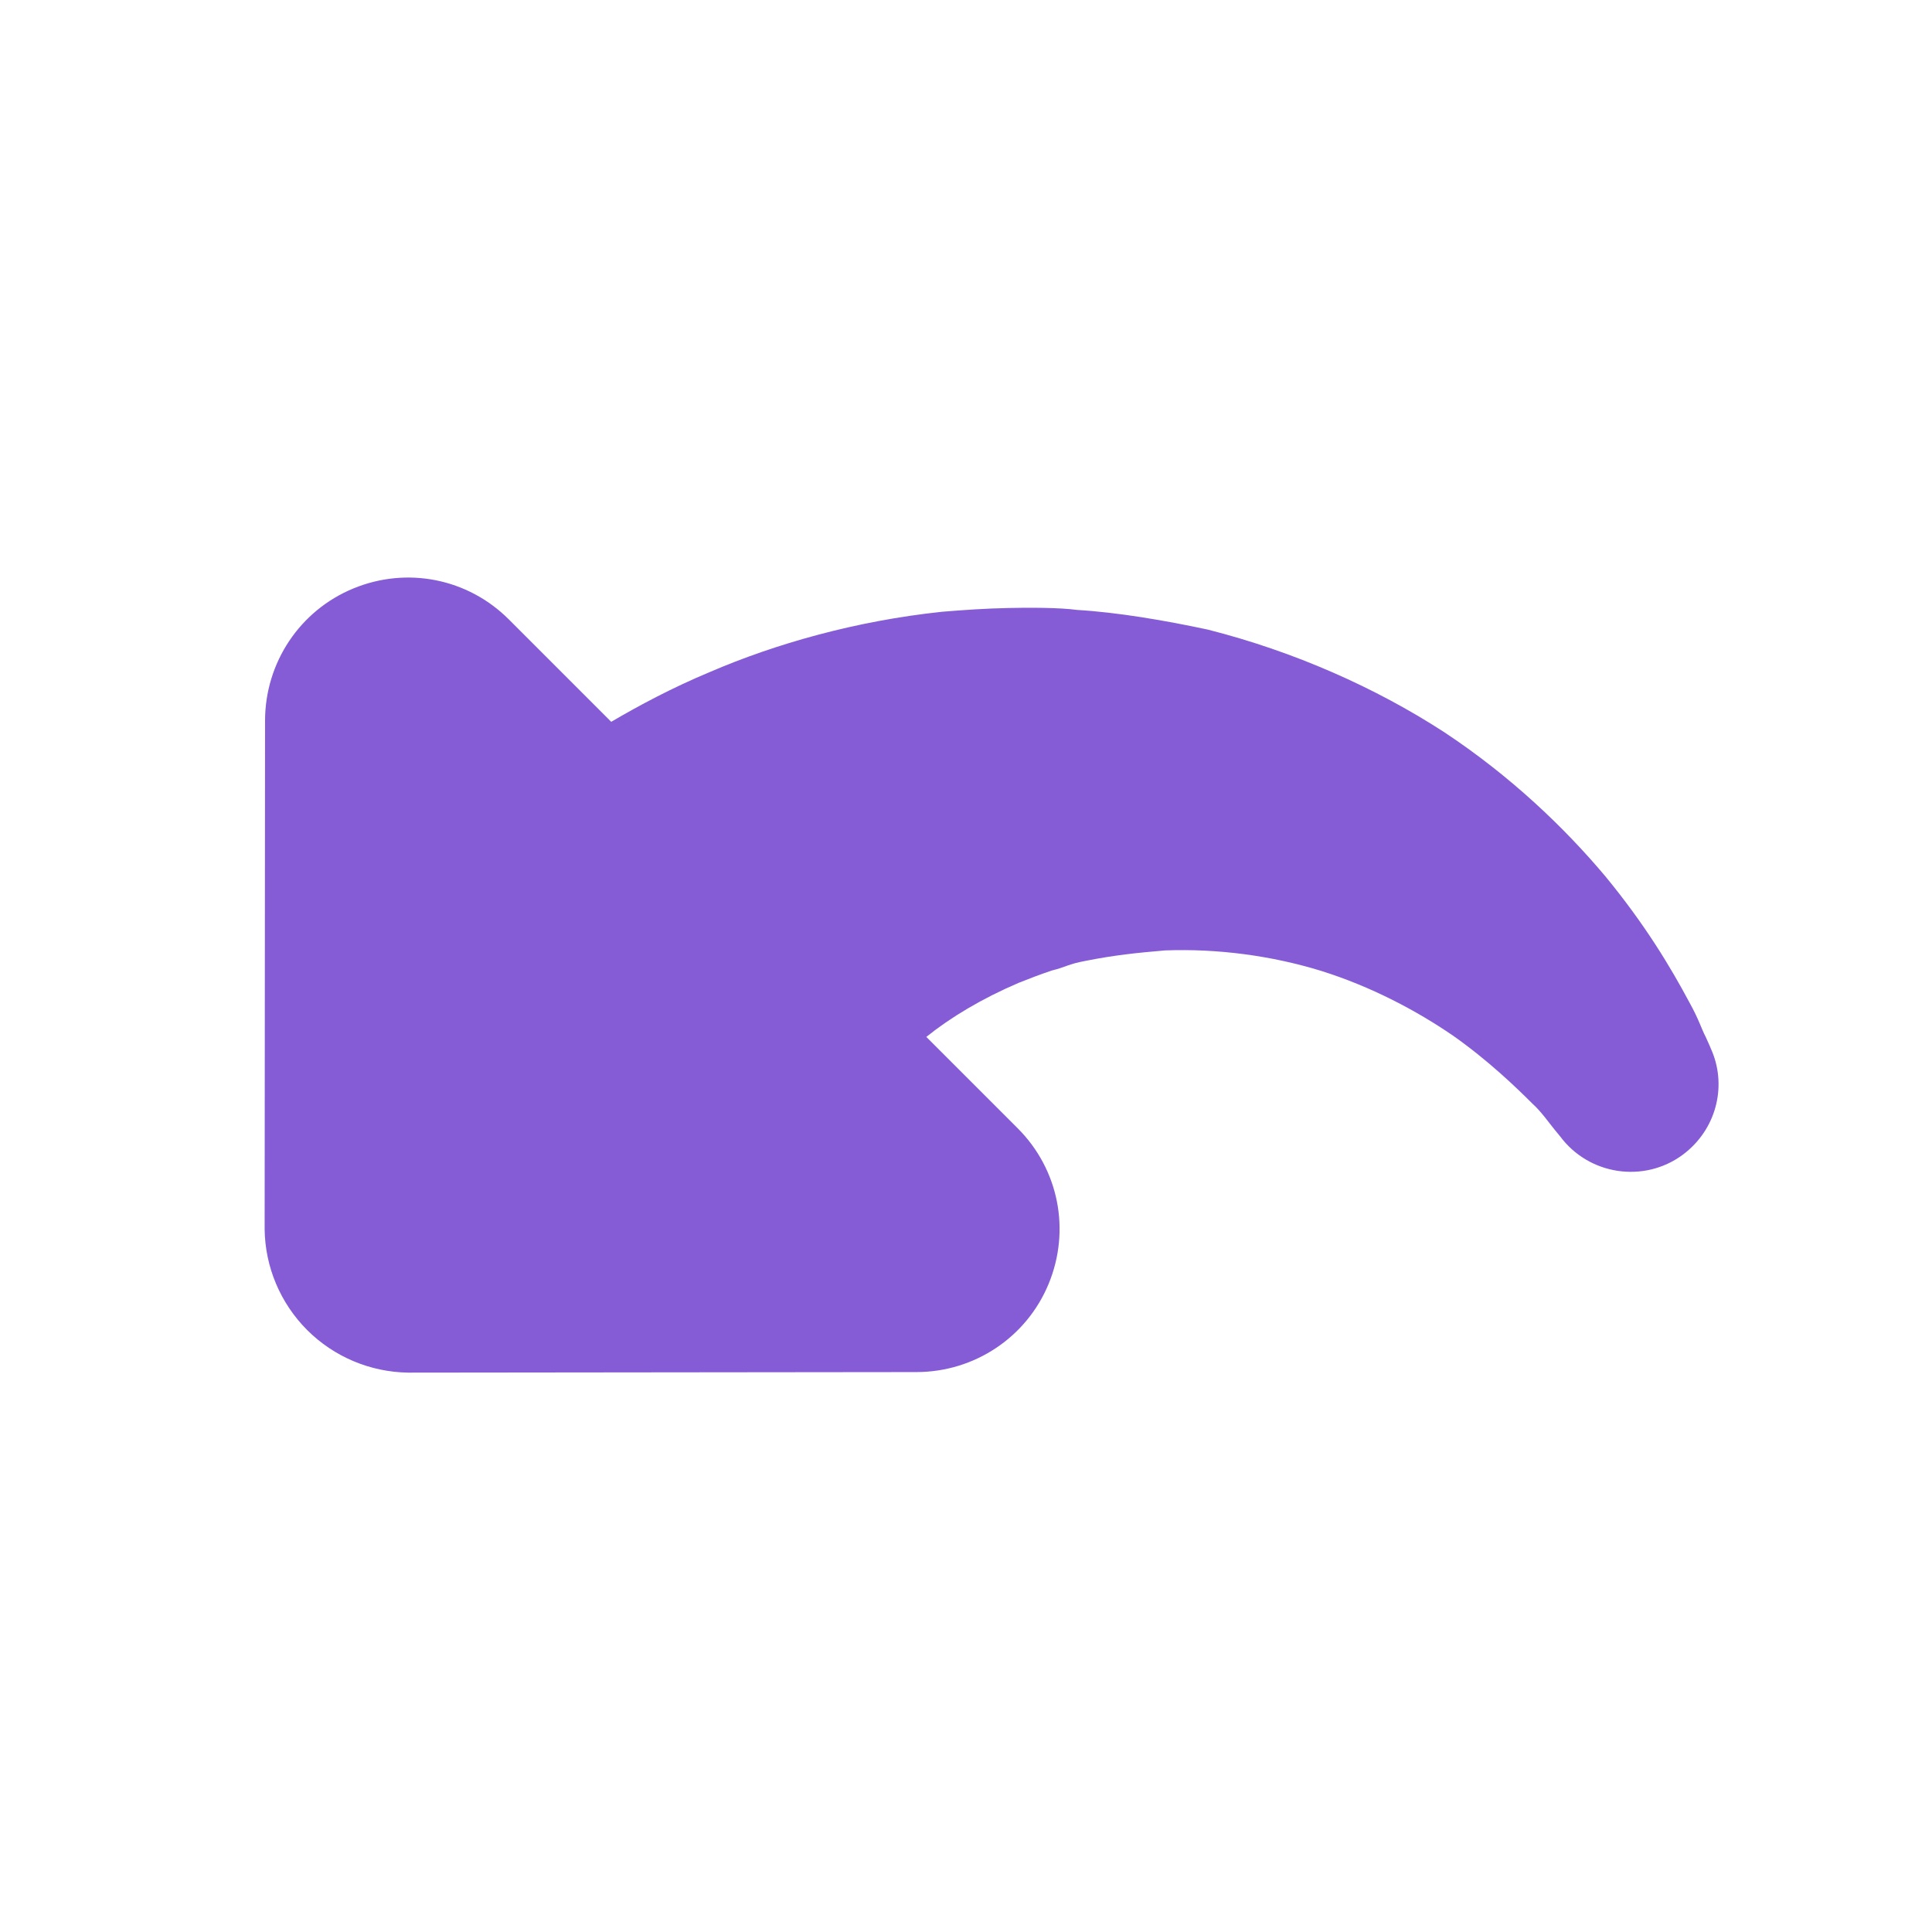
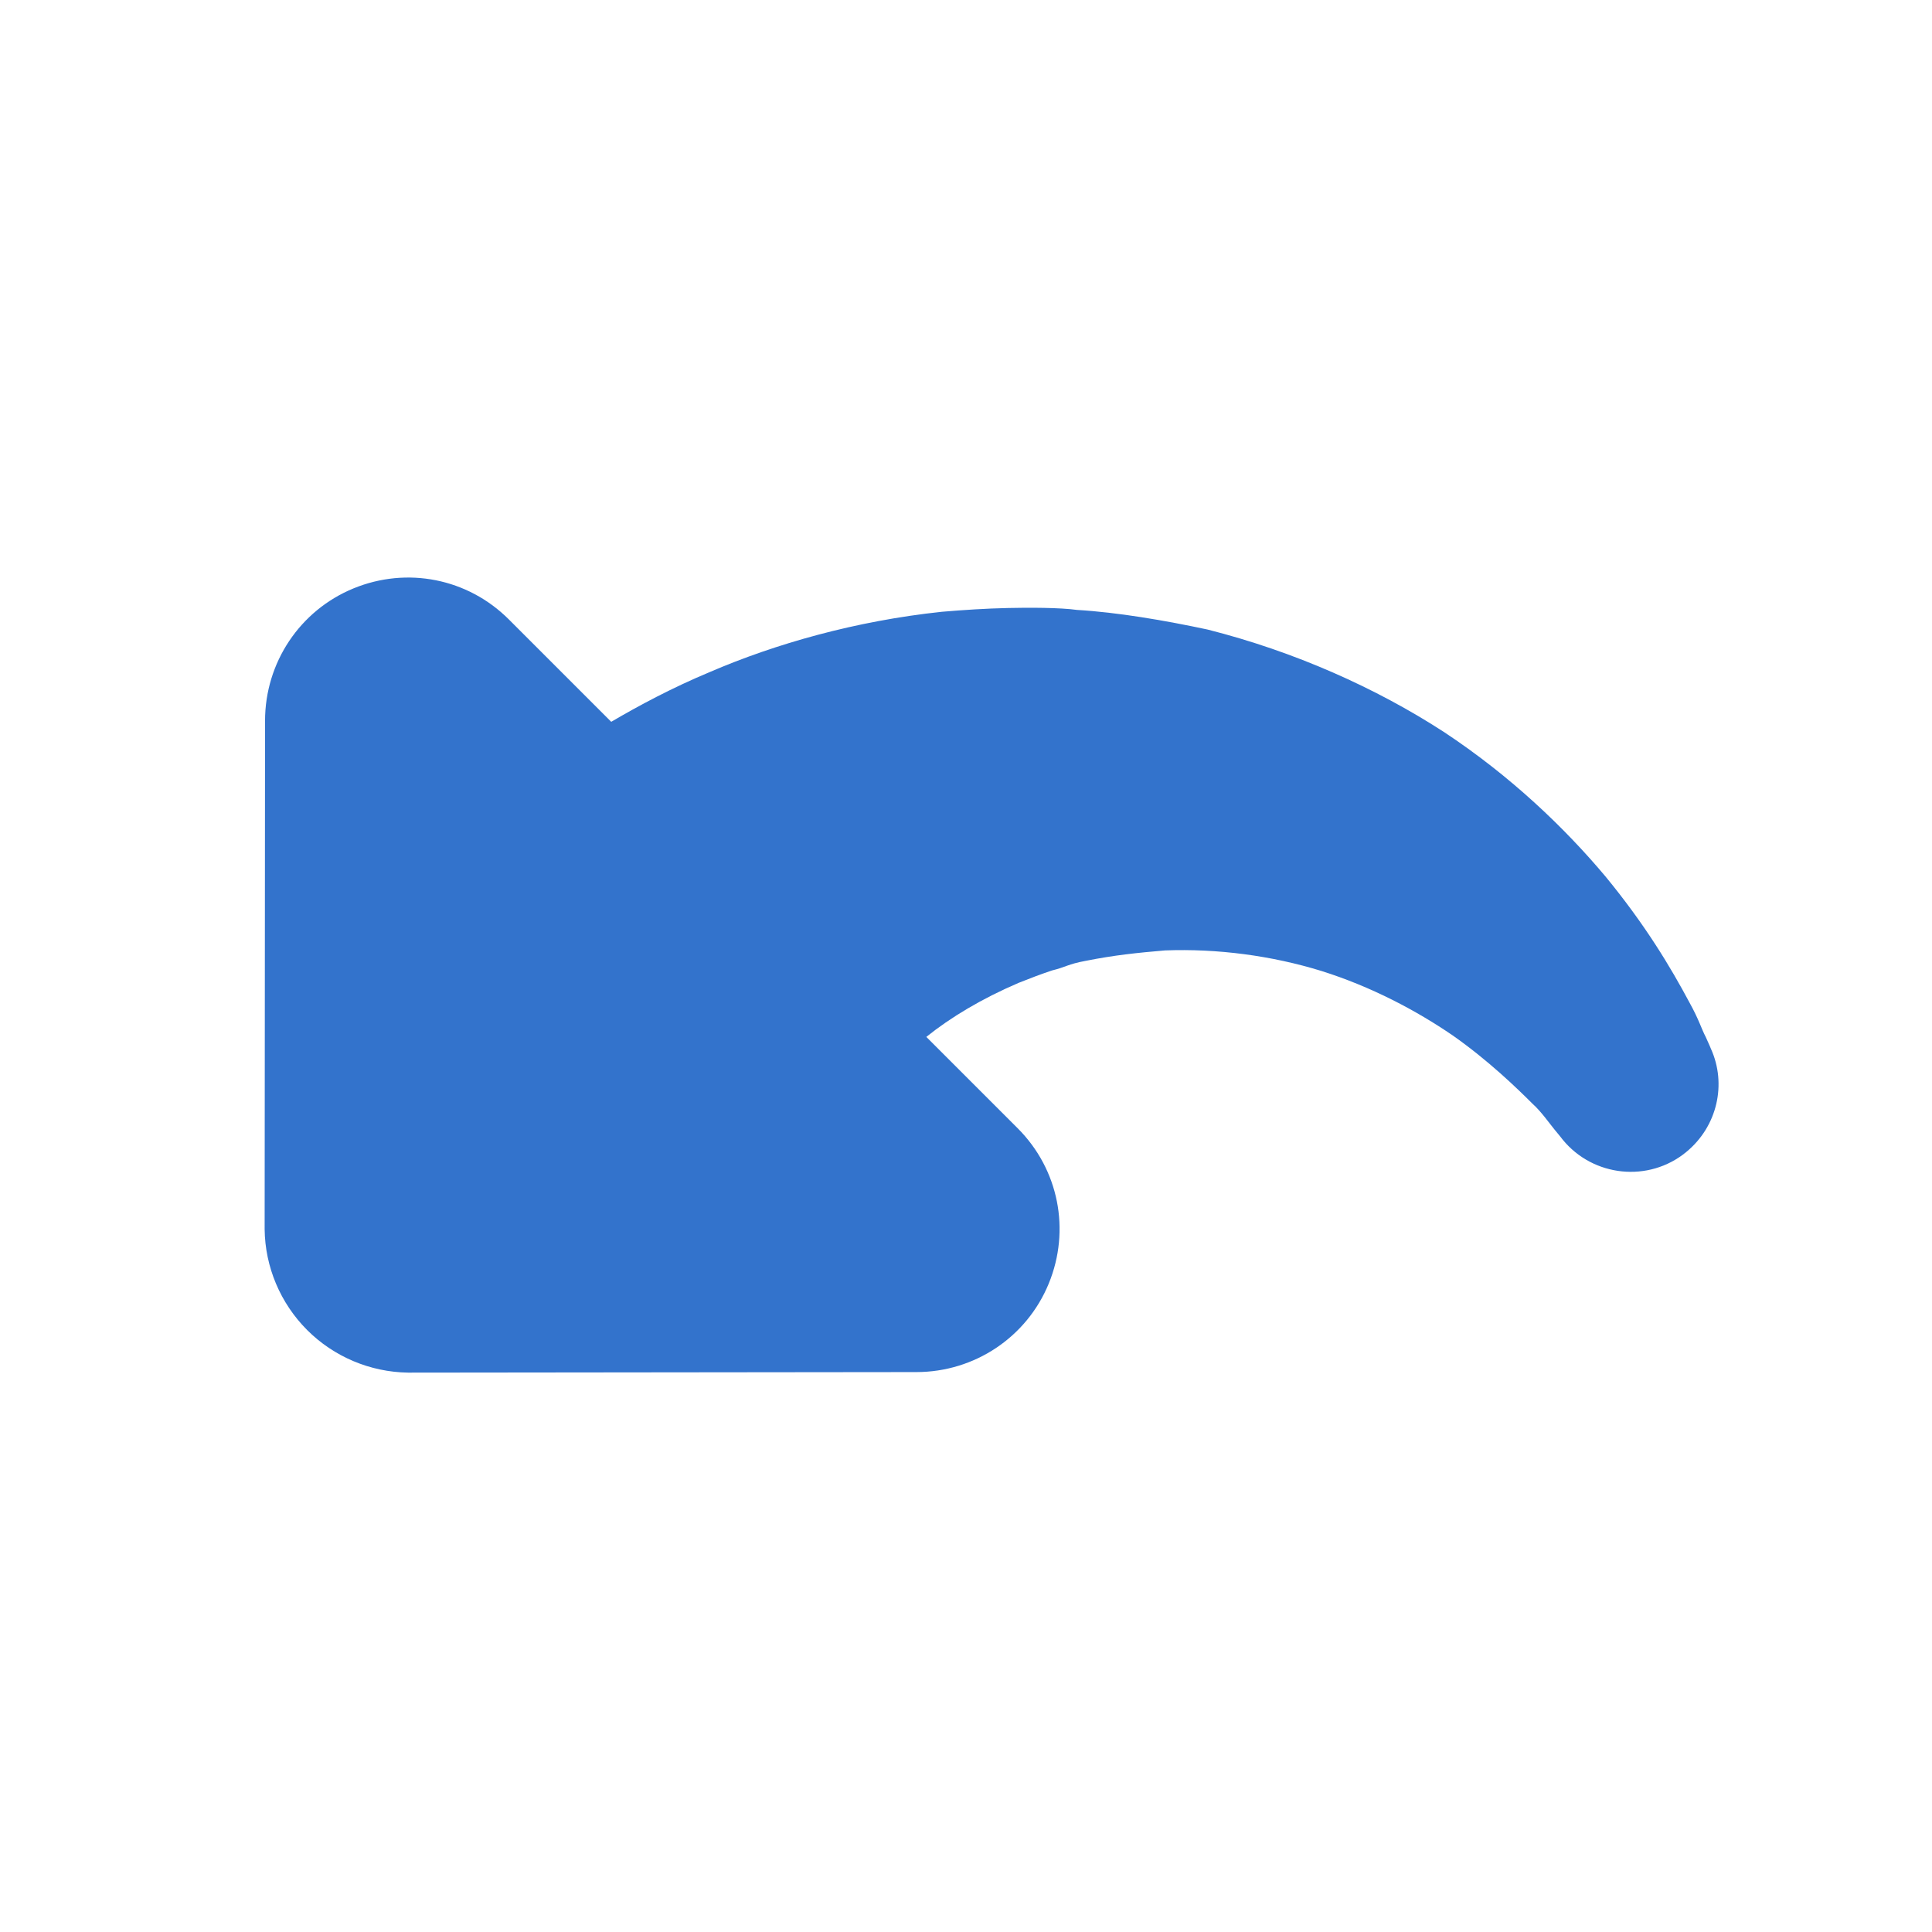
<svg xmlns="http://www.w3.org/2000/svg" width="20px" height="20px" viewBox="0 0 20 20" version="1.1">
  <defs />
  <g id="Page-1" stroke="none" stroke-width="1" fill="none" fill-rule="evenodd">
-     <g id="undo" fill="#855CD6">
+     <g id="undo" fill="#3373CC">
      <path d="M15.558,12.77 L11.84,16.494 C11.561,16.767 11.183,16.921 10.79,16.921 C10.399,16.921 10.021,16.767 9.74,16.494 L6.024,12.77 C5.597,12.343 5.471,11.706 5.702,11.153 C5.933,10.6 6.465,10.243 7.067,10.243 L8.404,10.243 C8.369,9.921 8.278,9.557 8.124,9.172 C8.076,9.06 8.026,8.948 7.97,8.836 C7.893,8.71 7.901,8.675 7.795,8.521 C7.627,8.269 7.473,8.08 7.29,7.863 C6.92,7.464 6.472,7.121 5.996,6.869 C5.513,6.617 5.009,6.463 4.561,6.379 C4.12,6.302 3.714,6.295 3.476,6.295 C3.357,6.288 3.203,6.316 3.126,6.323 C3.042,6.33 2.993,6.337 2.993,6.337 C2.496,6.386 2.048,6.022 1.999,5.525 C1.957,5.105 2.202,4.727 2.573,4.587 C2.573,4.587 2.622,4.566 2.699,4.538 C2.79,4.51 2.874,4.461 3.07,4.405 C3.462,4.286 3.959,4.16 4.61,4.097 C5.254,4.041 6.031,4.055 6.851,4.223 C7.669,4.398 8.53,4.727 9.328,5.203 C9.706,5.448 10.112,5.735 10.427,6.015 C10.567,6.12 10.805,6.358 10.945,6.505 C11.106,6.673 11.253,6.841 11.401,7.016 C11.967,7.716 12.387,8.472 12.66,9.158 C12.821,9.55 12.933,9.921 13.017,10.243 L14.515,10.243 C15.117,10.243 15.649,10.6 15.88,11.153 C16.111,11.706 15.985,12.343 15.558,12.77" id="Fill-1" transform="translate(8.994247, 10.49425) scale(-1, 1) rotate(-45) translate(-8.994247, -10.49425) " />
    </g>
  </g>
</svg>
